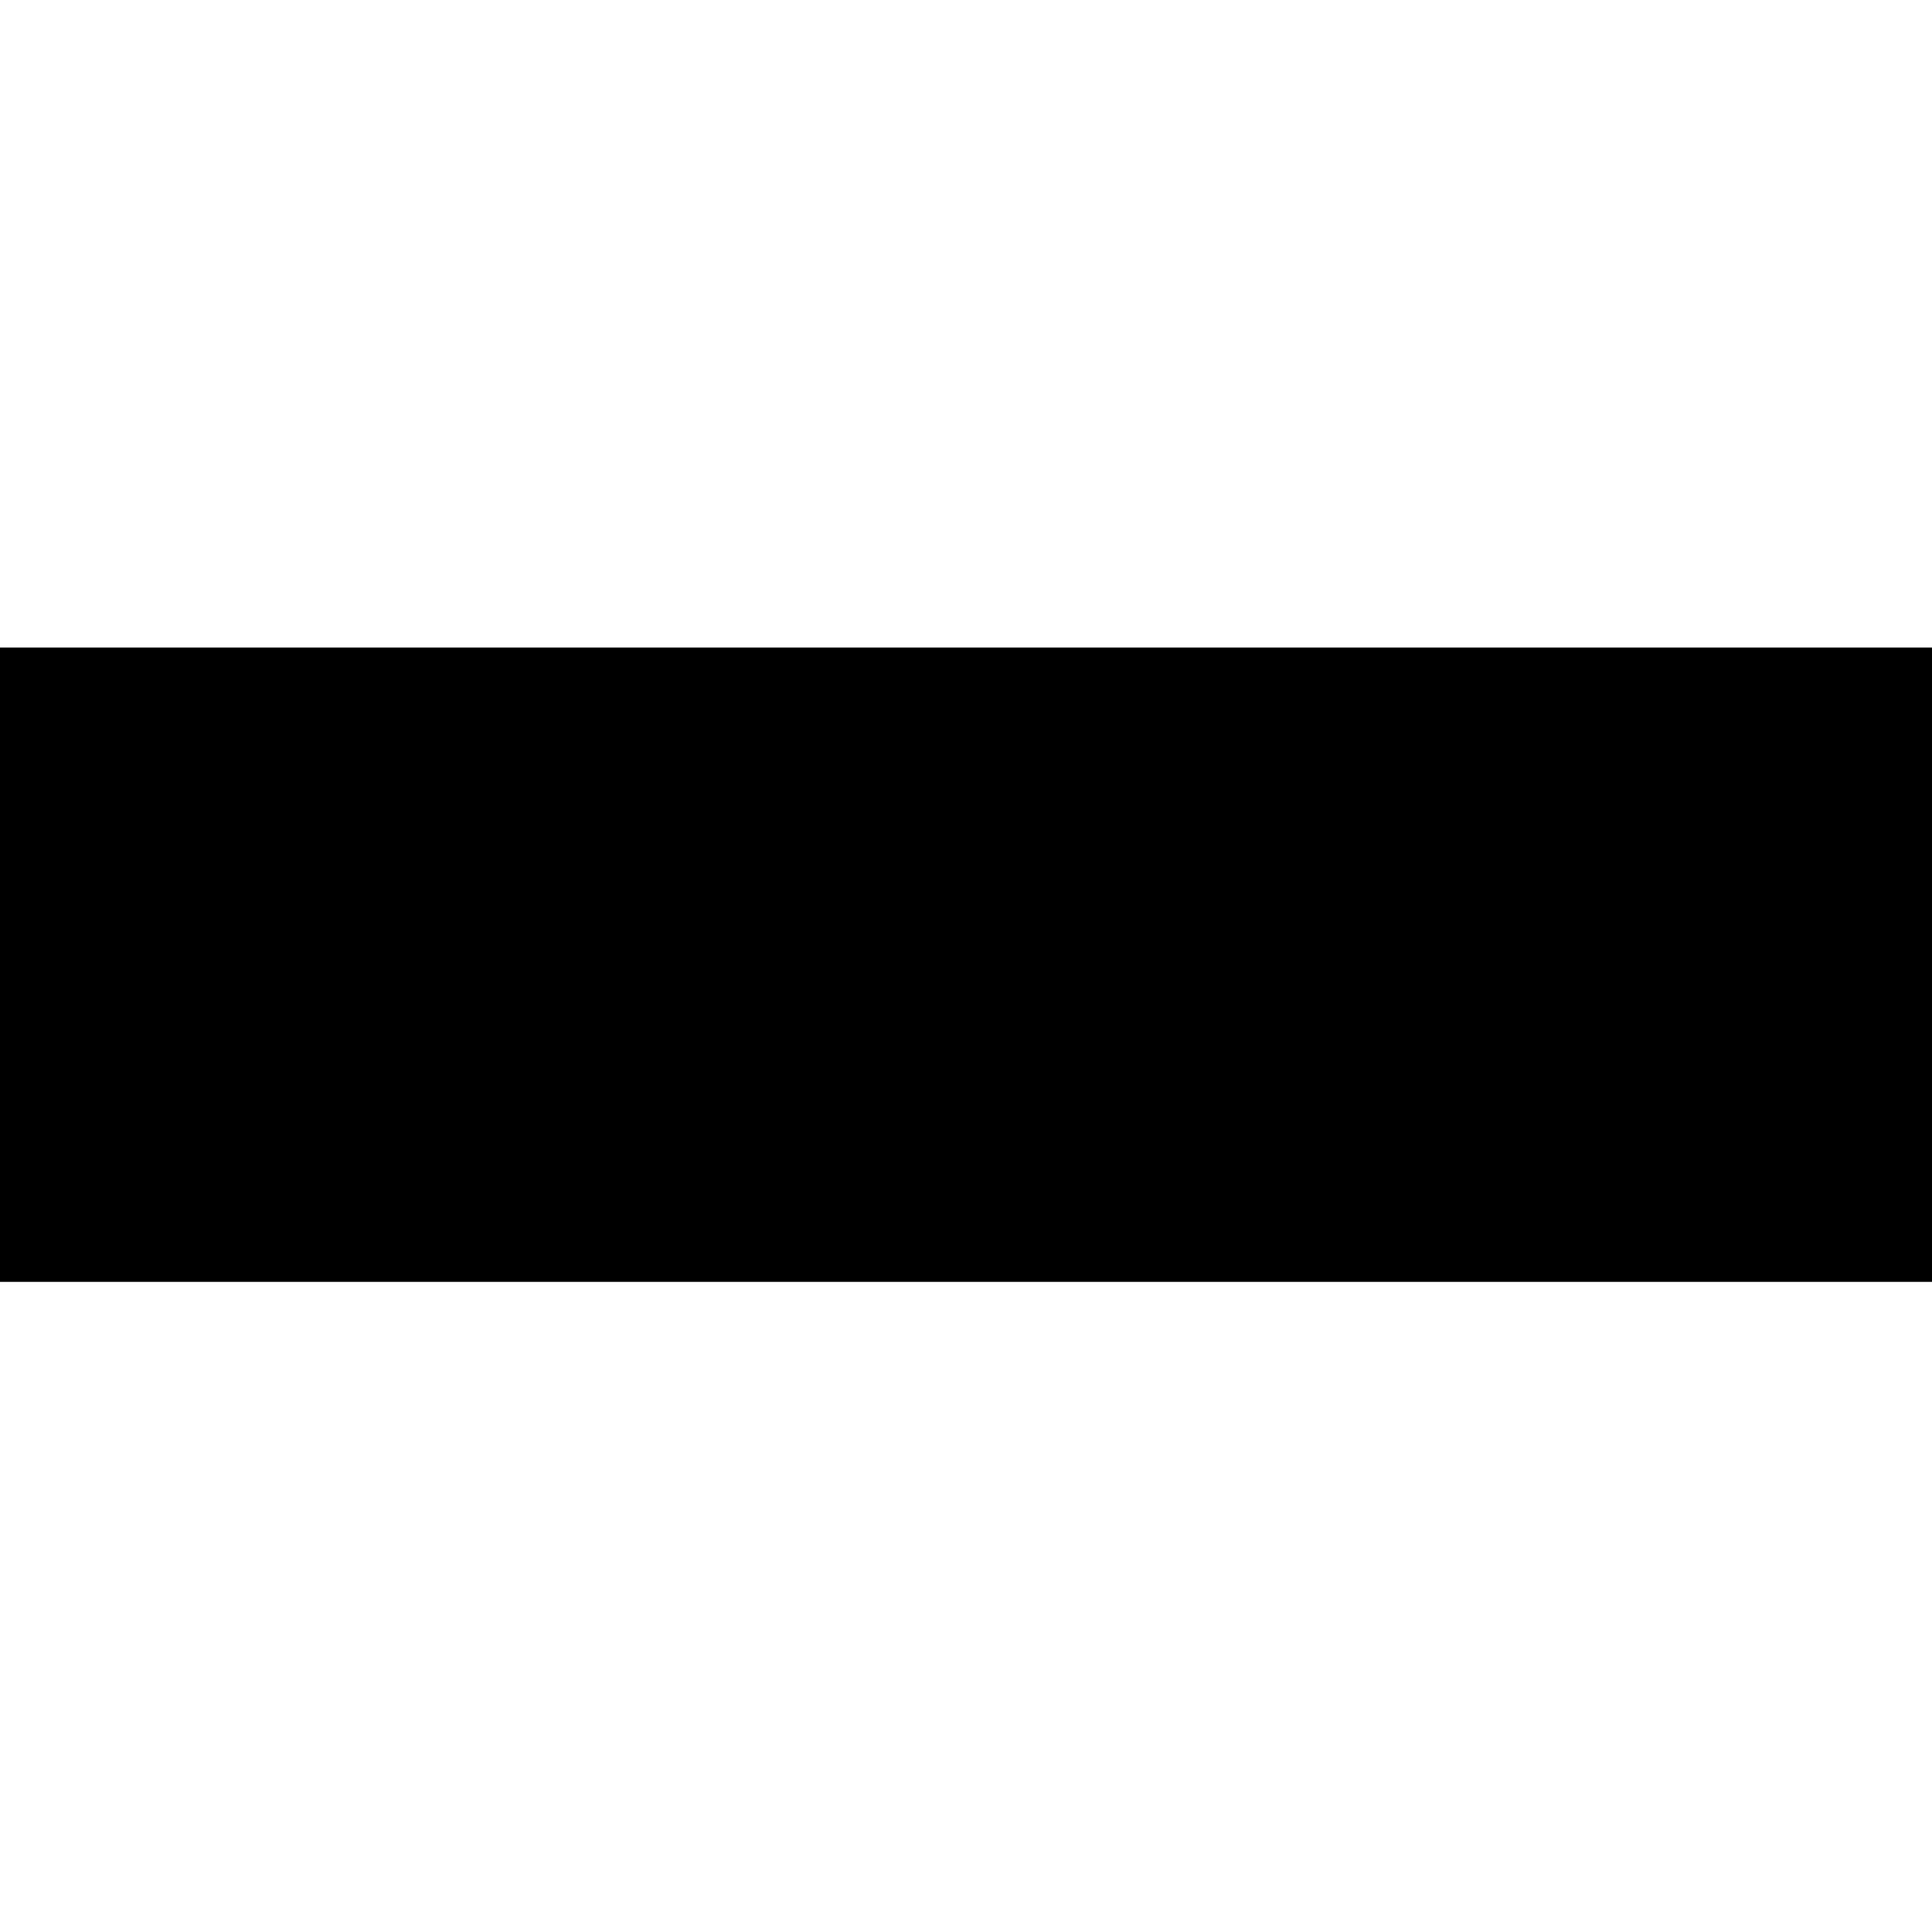
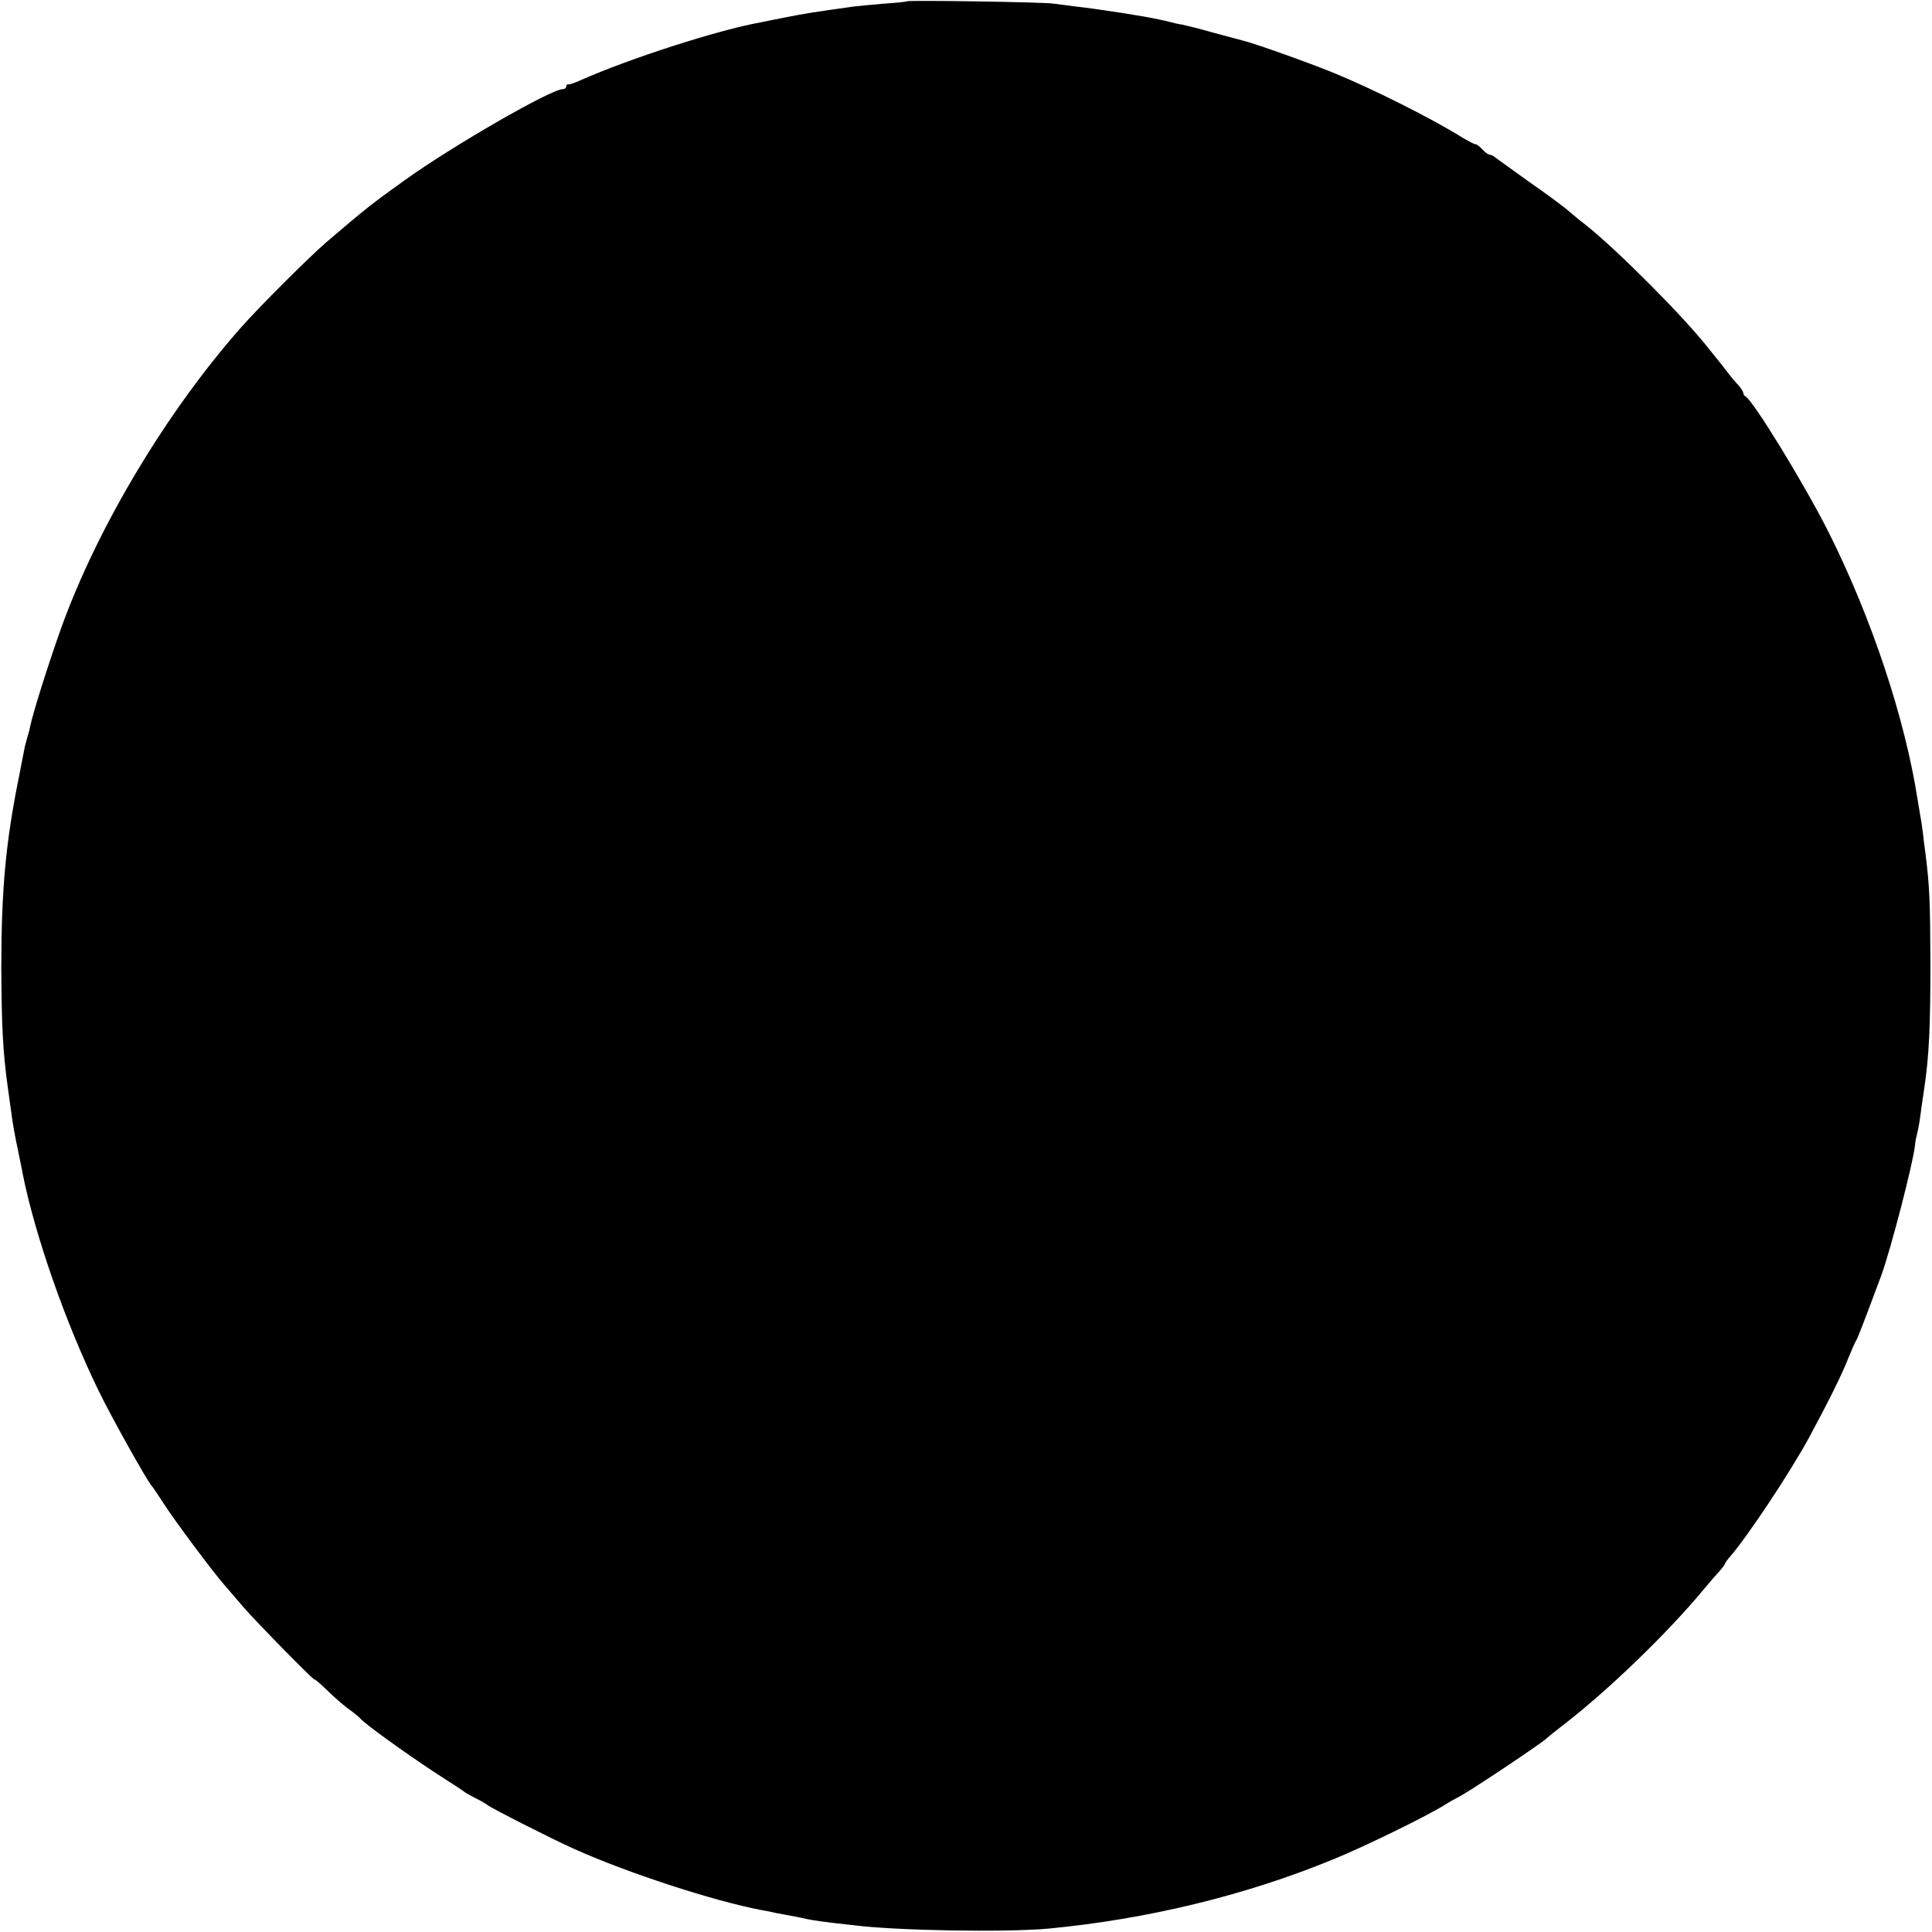
<svg xmlns="http://www.w3.org/2000/svg" version="1.0" width="737pt" height="737pt" viewBox="0 0 737 737" preserveAspectRatio="xMidYMid meet">
  <g transform="translate(0,737) scale(0.1,-0.1)" fill="#000000" stroke="none">
-     <path d="M0 3690 l0 -1210 3685 0 3685 0 0 1210 0 1210 -3685 0 -3685 0 0 -1210z" />
+     <path d="M3459 7365 c-2 -2 -42 -6 -88 -9 -47 -4 -98 -9 -115 -11 -144 -20 -200 -29 -258 -41 -37 -7 -80 -16 -95 -19 -163 -29 -504 -139 -688 -221 -22 -10 -43 -17 -47 -16 -5 1 -8 -3 -8 -8 0 -6 -6 -10 -13 -10 -45 0 -420 -216 -604 -348 -124 -89 -146 -106 -297 -235 -65 -56 -257 -247 -329 -329 -282 -320 -545 -759 -683 -1142 -48 -134 -110 -330 -119 -378 -2 -11 -7 -28 -10 -38 -3 -10 -7 -27 -10 -37 -2 -10 -12 -63 -23 -118 -50 -246 -67 -431 -67 -725 1 -227 6 -322 25 -460 6 -41 13 -93 16 -115 3 -22 12 -74 21 -115 8 -41 18 -86 20 -100 47 -233 162 -564 289 -825 48 -99 187 -348 204 -365 3 -3 23 -32 44 -65 41 -64 187 -260 231 -310 14 -16 47 -55 73 -85 50 -58 272 -284 272 -277 0 3 21 -15 46 -39 25 -25 62 -57 82 -72 21 -15 42 -32 47 -38 20 -23 174 -133 280 -203 61 -39 115 -74 120 -79 6 -4 24 -14 40 -22 17 -8 37 -20 45 -26 17 -13 245 -129 330 -167 207 -93 534 -199 713 -233 18 -3 37 -7 42 -8 6 -2 28 -6 50 -10 22 -4 60 -11 85 -17 25 -5 68 -11 95 -14 28 -3 64 -7 80 -9 162 -21 581 -28 745 -13 377 36 749 126 1083 263 119 48 355 164 422 205 22 14 47 28 55 32 28 11 326 210 340 226 3 3 30 25 60 48 173 133 401 353 540 521 19 23 45 53 58 67 12 13 22 27 22 29 0 3 10 17 23 32 64 74 227 319 298 450 67 124 126 241 148 299 14 33 27 65 31 70 6 9 24 55 96 248 36 98 121 426 129 497 1 14 5 34 8 45 3 11 9 40 12 65 3 25 10 72 15 105 19 126 24 238 24 485 -1 231 -3 287 -19 415 -3 22 -8 58 -10 80 -3 22 -7 51 -10 65 -2 14 -7 41 -10 60 -48 310 -176 694 -339 1019 -92 183 -291 508 -318 519 -4 2 -8 8 -8 13 0 5 -8 17 -17 28 -10 10 -28 31 -40 47 -12 16 -30 39 -40 51 -10 12 -25 31 -33 41 -95 122 -349 377 -471 474 -19 14 -47 38 -64 52 -16 15 -84 65 -150 111 -66 47 -125 90 -132 95 -7 6 -16 10 -21 10 -5 0 -17 9 -27 20 -10 11 -22 20 -27 20 -5 0 -25 11 -46 23 -112 71 -347 189 -497 250 -101 41 -301 112 -343 122 -9 2 -60 16 -112 30 -52 15 -106 28 -120 31 -14 2 -36 7 -50 11 -14 3 -29 7 -35 8 -50 12 -245 42 -320 50 -33 4 -71 9 -85 11 -29 6 -556 14 -561 9z" />
  </g>
</svg>
